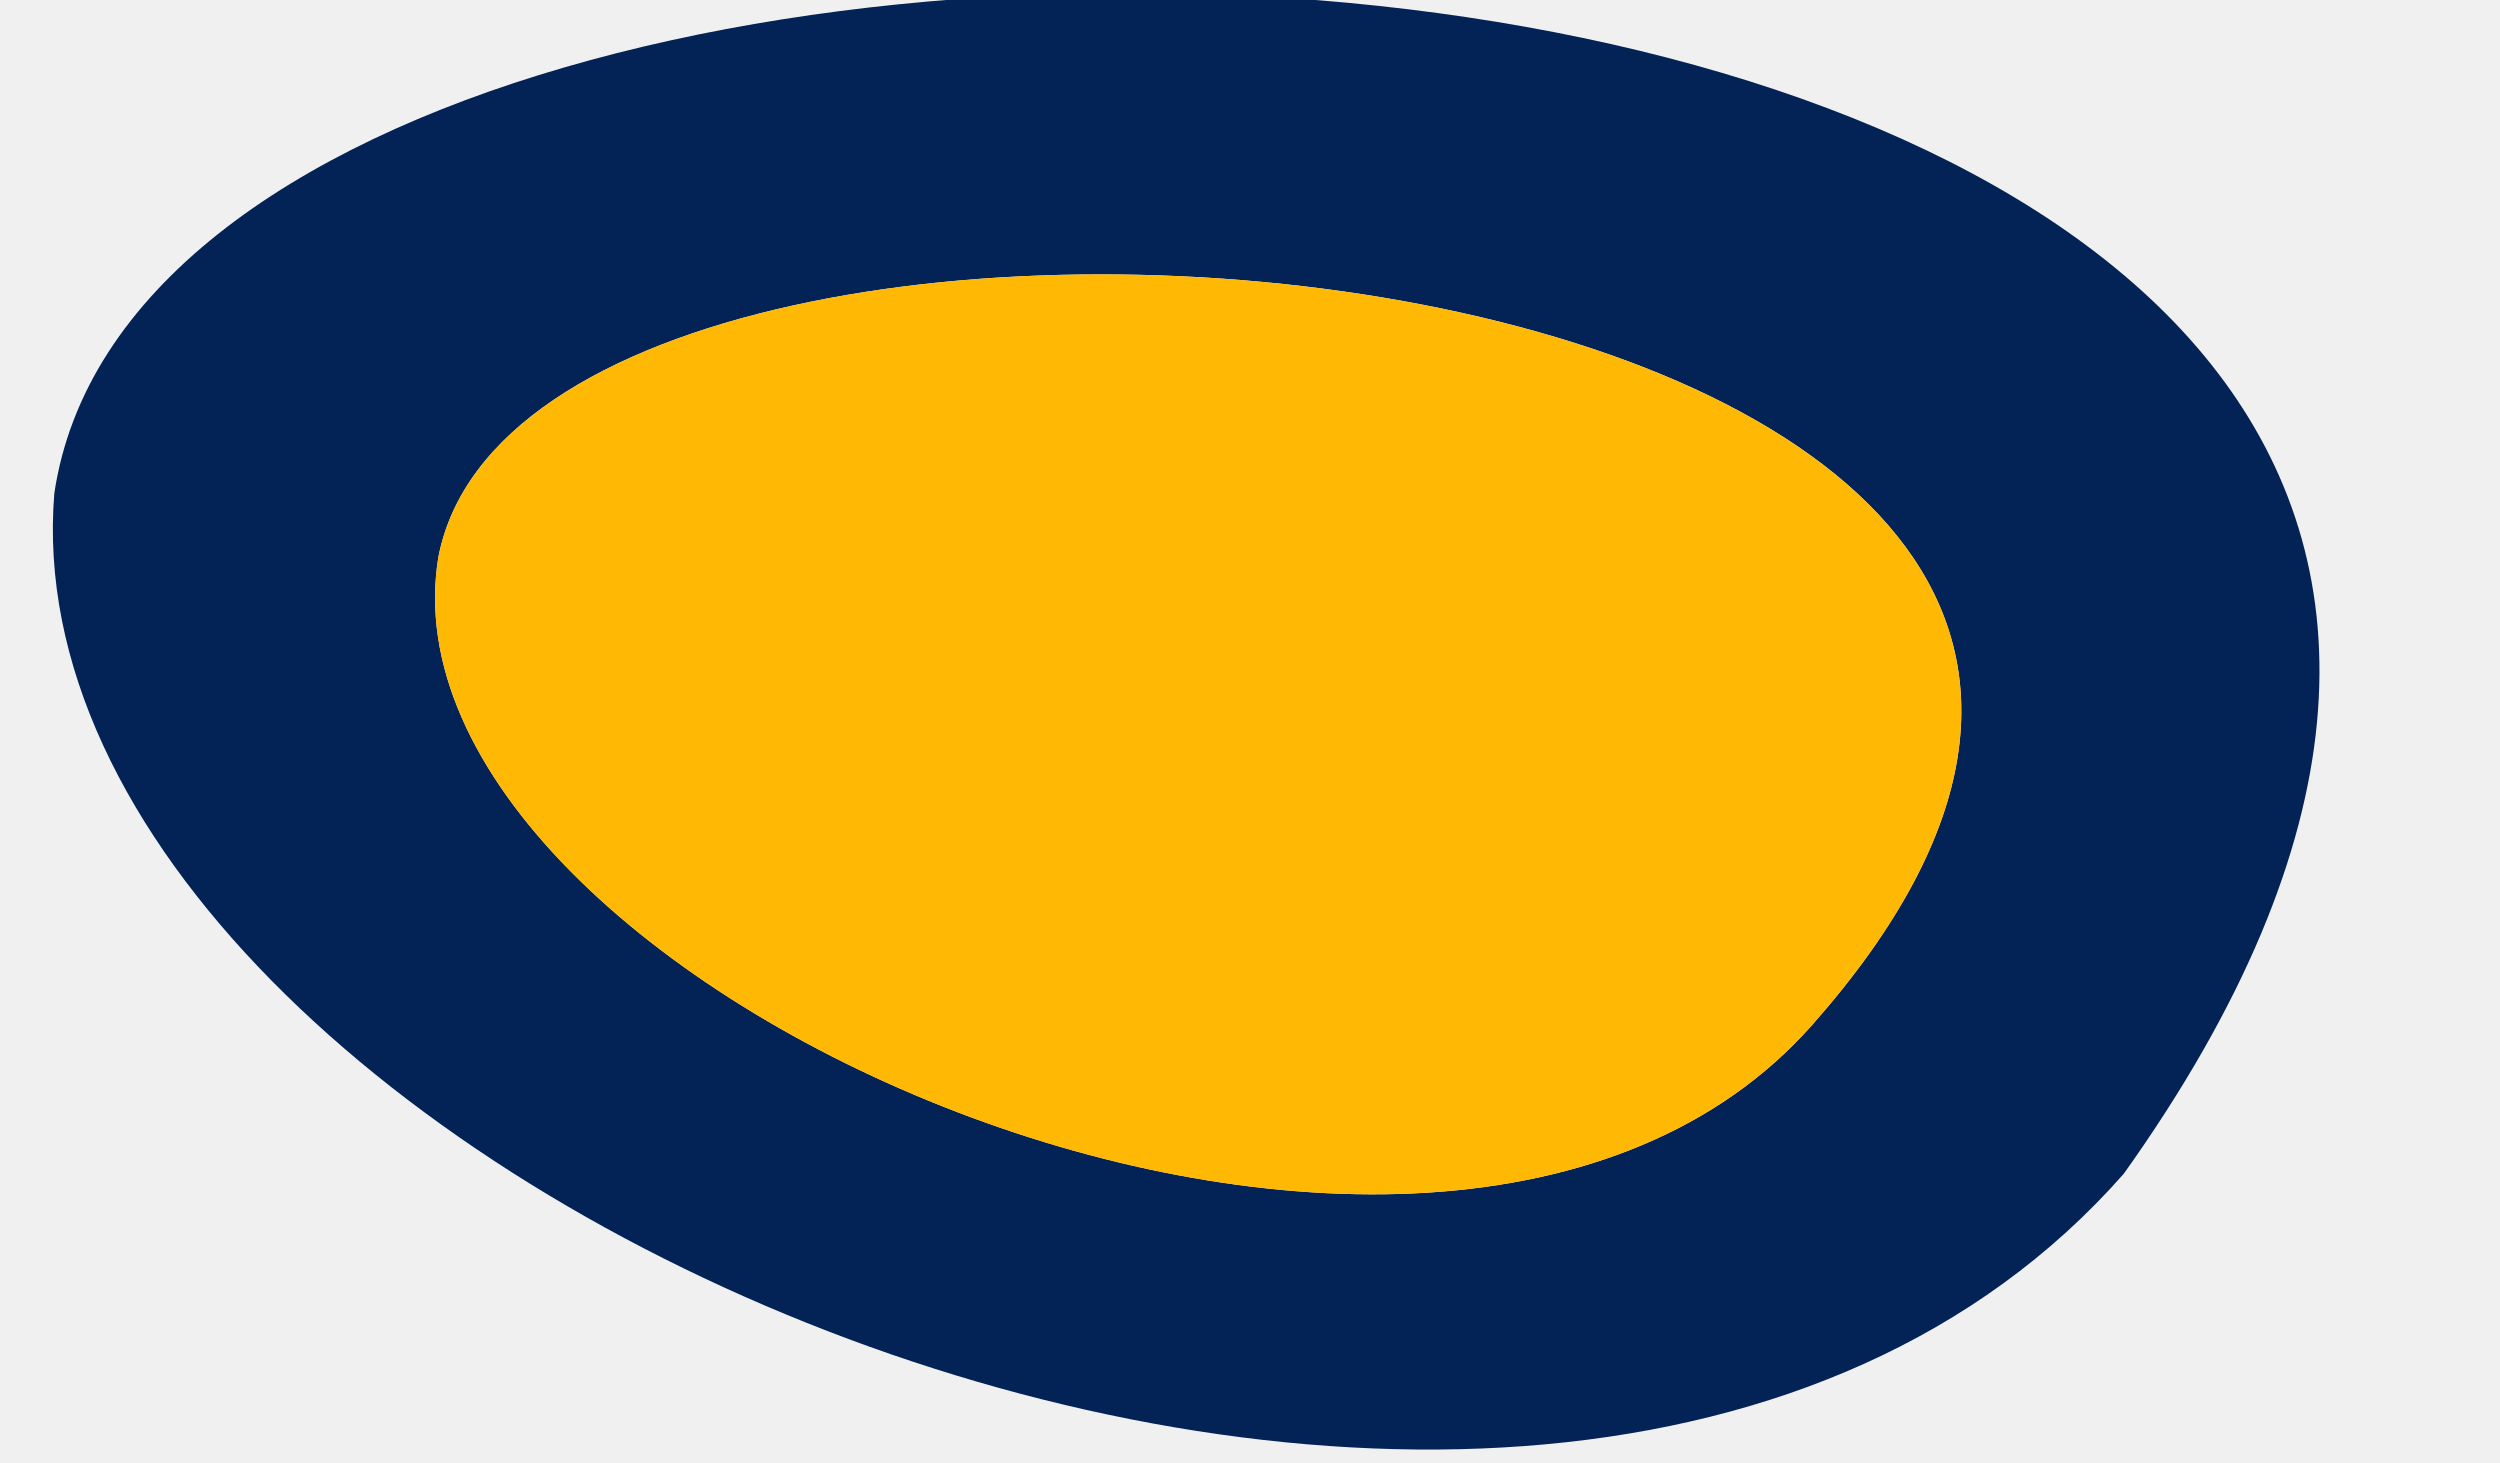
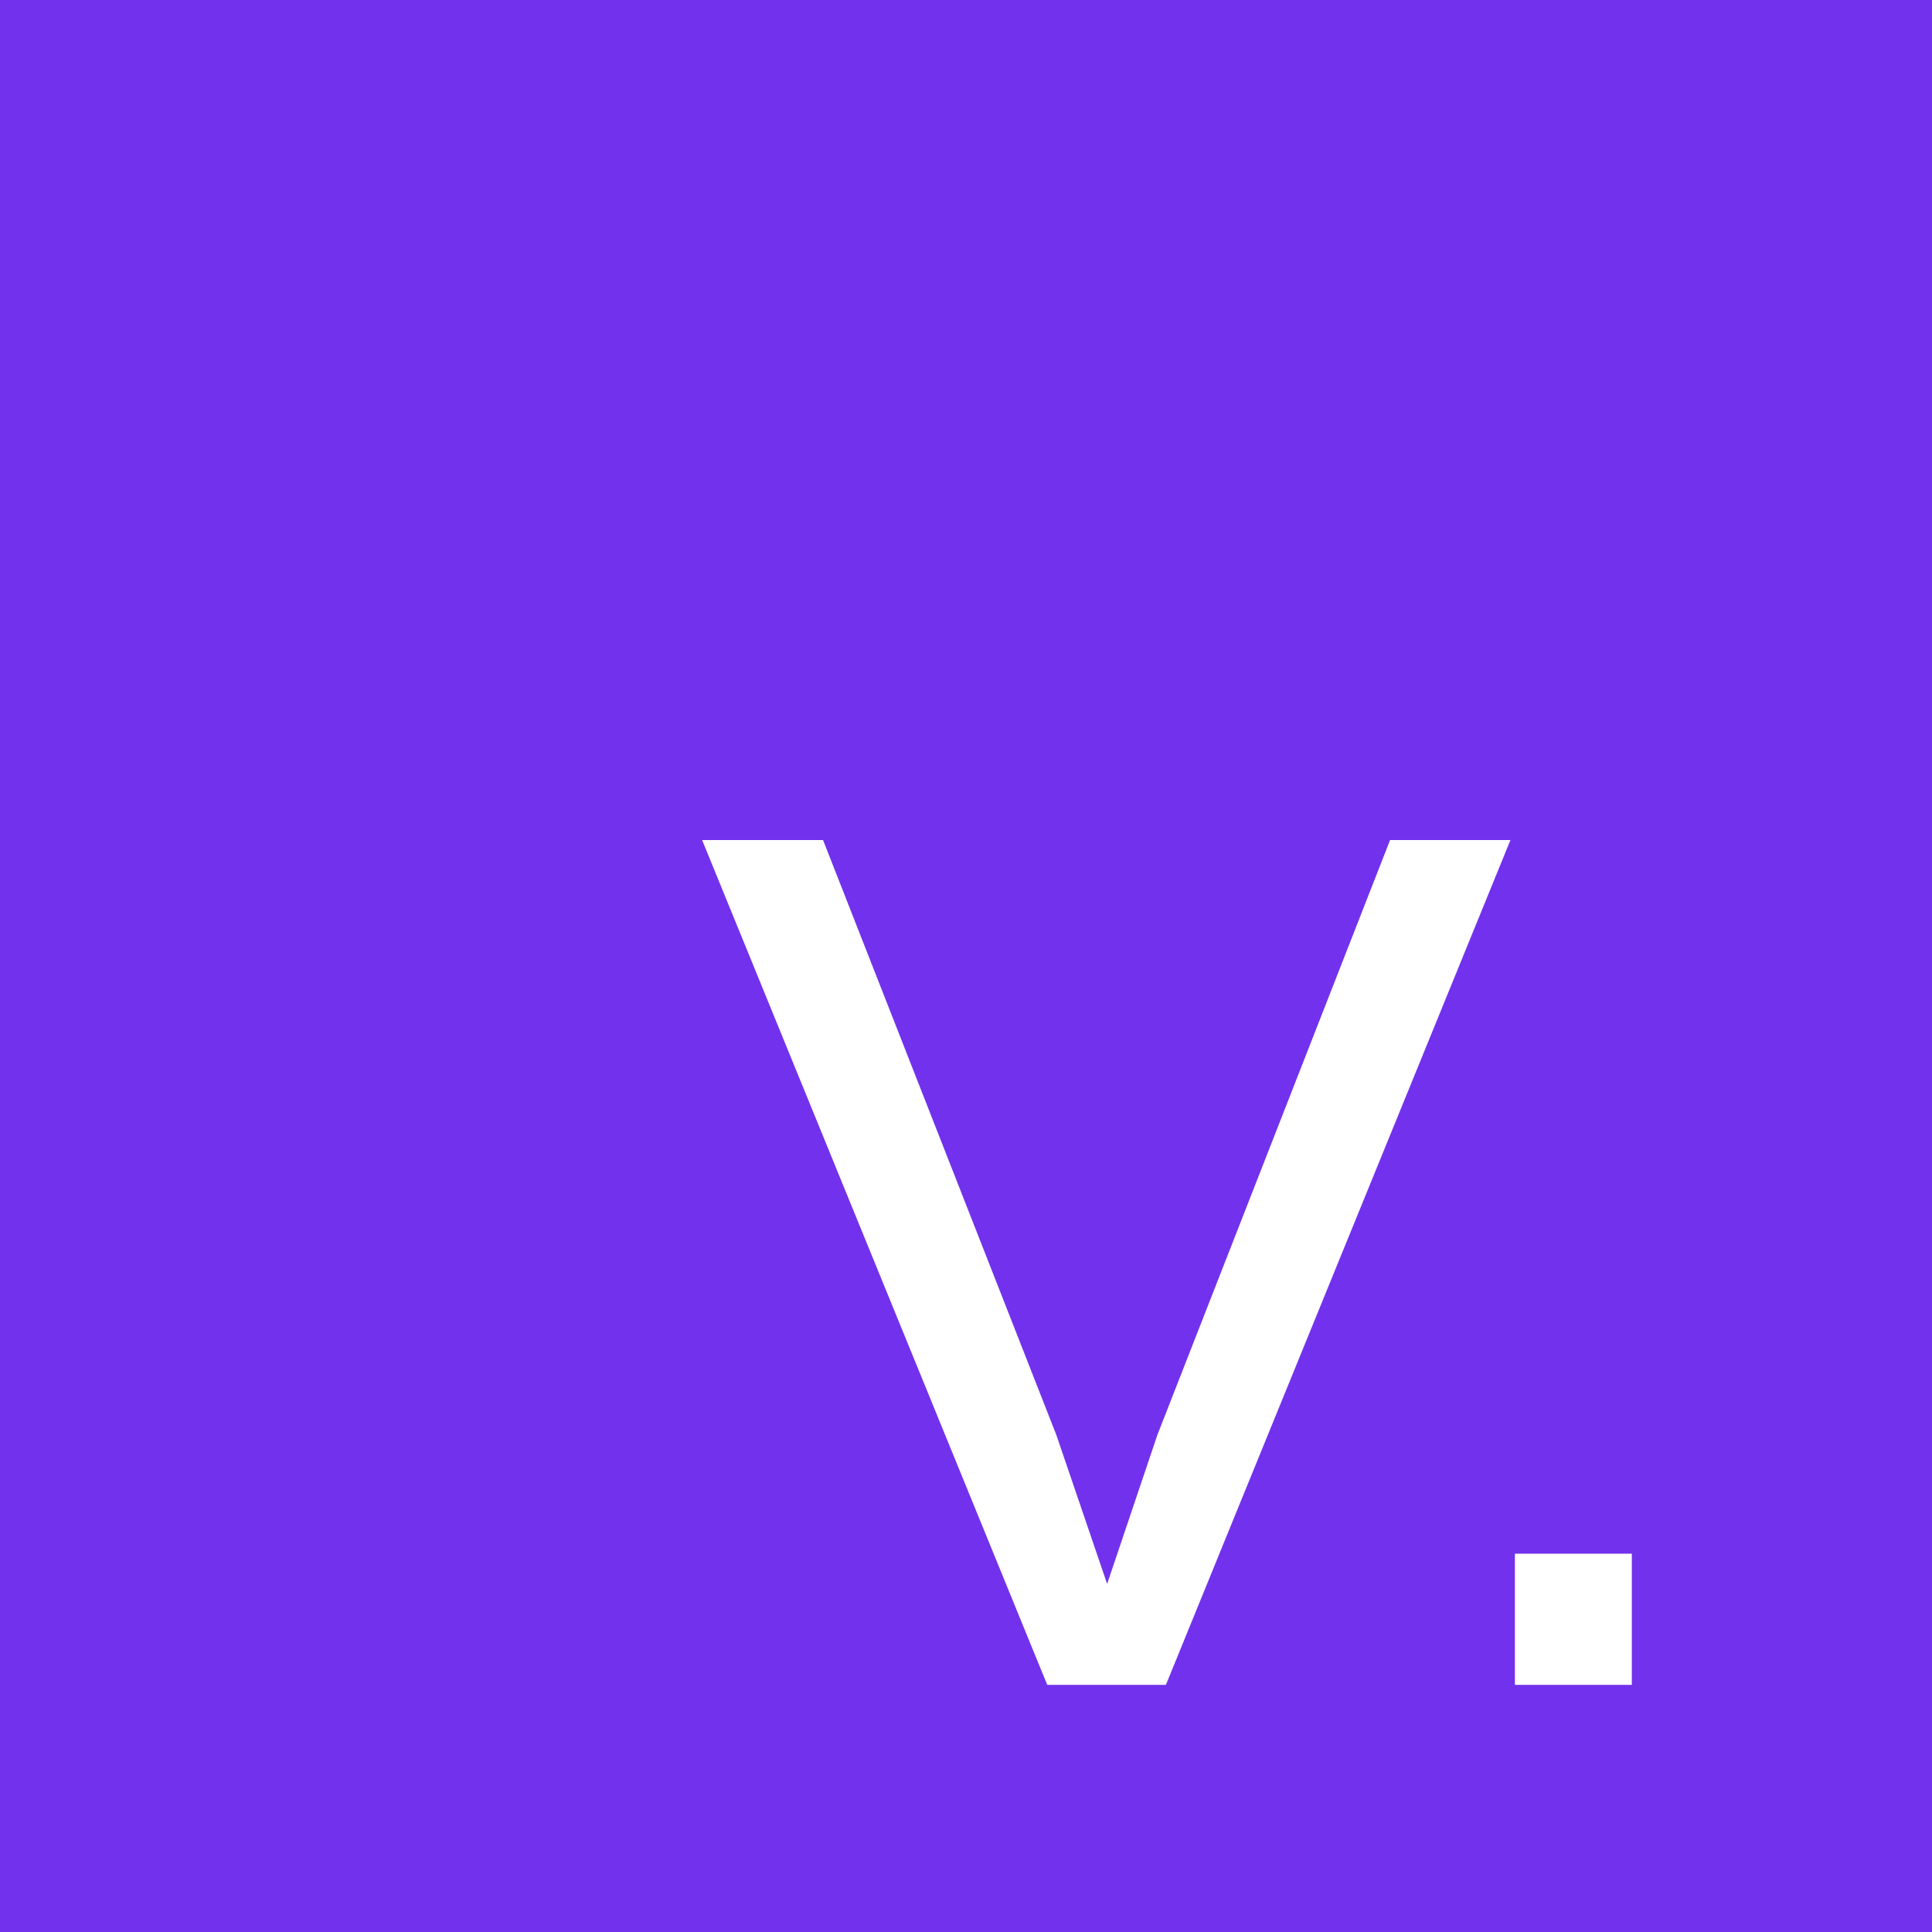
- <svg xmlns="http://www.w3.org/2000/svg" width="100%" height="100%" viewBox="0 0 530 310" version="1.1" xml:space="preserve" style="fill-rule:evenodd;clip-rule:evenodd;stroke-linejoin:round;stroke-miterlimit:2;" id="svg44">
-   <defs id="defs48" />
-   <style id="style31">
-         .inner {
-             fill: white;
-         }
-         .outer {
-             fill: rgb(44,34,85);
-         }
-         @media (prefers-color-scheme: dark) {
-             .inner {
-                 fill: rgb(247,148,34);
-             }
-             .outer {
-                 fill: white;
-             }
-         }
-     </style>
-   <g transform="matrix(5.69271,0,0,5.69271,-308.953,-251.455)" id="g42">
-     <g id="g848-4">
-       <g id="g871" style="fill:#032255;fill-opacity:0.972" transform="matrix(0.959081,0,0,0.9880373,3.719673,1.176169)">
-         <path class="outer" id="path4558-2" d="M 54.818,62.11 C 52.667,87.805 112.407,112.865 135.173,87.757 172.662,36.709 59.514,31.572 54.818,62.11 Z" style="fill:#032255;fill-opacity:1;fill-rule:nonzero" />
-         <g id="path4573-8" transform="translate(0.25382,3.82599)" style="fill:#032255;fill-opacity:0.972">
-                     
-                 </g>
-       </g>
-       <g id="g871-0" style="clip-rule:evenodd;fill:#ffffff;fill-opacity:0.984;fill-rule:evenodd;stroke-linejoin:round;stroke-miterlimit:2" transform="matrix(0.6189627,0,0,0.6354863,36.58573,26.16877)">
-         <path class="outer" id="path4558-2-6" d="m 54.947,60.987 c -4.208,25.071 59.902,52.502 82.668,27.394 C 179.603,42.074 60.799,31.322 54.947,60.987 Z" style="fill:#ffffff;fill-opacity:0.984;fill-rule:nonzero" />
-         <g id="path4571-3-8" transform="matrix(1.05339,0.0358079,-0.0358079,1.05339,-13.0105,-12.6945)" style="fill:#ffffff;fill-opacity:0.984" />
-       </g>
-       <g id="g27" style="clip-rule:evenodd;fill:#ffb700;fill-opacity:0.984;fill-rule:evenodd;stroke-linejoin:round;stroke-miterlimit:2" transform="matrix(0.6189627,0,0,0.6354863,36.58573,26.16877)">
-         <path class="outer" id="path23" d="m 54.947,60.987 c -4.208,25.071 59.902,52.502 82.668,27.394 C 179.603,42.074 60.799,31.322 54.947,60.987 Z" style="fill:#ffb700;fill-opacity:0.984;fill-rule:nonzero" />
-         <g id="g25" transform="matrix(1.05339,0.0358079,-0.0358079,1.05339,-13.0105,-12.6945)" style="fill:#ffb700;fill-opacity:0.984" />
-       </g>
-     </g>
+ <svg xmlns="http://www.w3.org/2000/svg" width="200" height="200" viewBox="0 0 52.917 52.917" version="1.1" id="svg8">
+   <defs id="defs2" />
+   <g id="layer1">
+     <rect style="fill:#702eeb;fill-opacity:0.984;stroke-width:0.28" id="rect10" width="53" height="53" x="0" y="0" />
+     <text xml:space="preserve" style="font-style:normal;font-variant:normal;font-weight:normal;font-stretch:normal;font-size:33.623px;line-height:1.25;font-family:Arial;-inkscape-font-specification:'Arial, Normal';font-variant-ligatures:normal;font-variant-caps:normal;font-variant-numeric:normal;font-variant-east-asian:normal;fill:#ffffff;fill-opacity:1;stroke:none;stroke-width:0.841" x="19.088" y="46.149" id="text841">
+       <tspan id="tspan839" x="19.088" y="46.149" style="font-style:normal;font-variant:normal;font-weight:normal;font-stretch:normal;font-size:33.623px;font-family:Arial;-inkscape-font-specification:'Arial, Normal';font-variant-ligatures:normal;font-variant-caps:normal;font-variant-numeric:normal;font-variant-east-asian:normal;fill:#ffffff;fill-opacity:1;stroke-width:0.841">V.</tspan>
+     </text>
  </g>
</svg>
